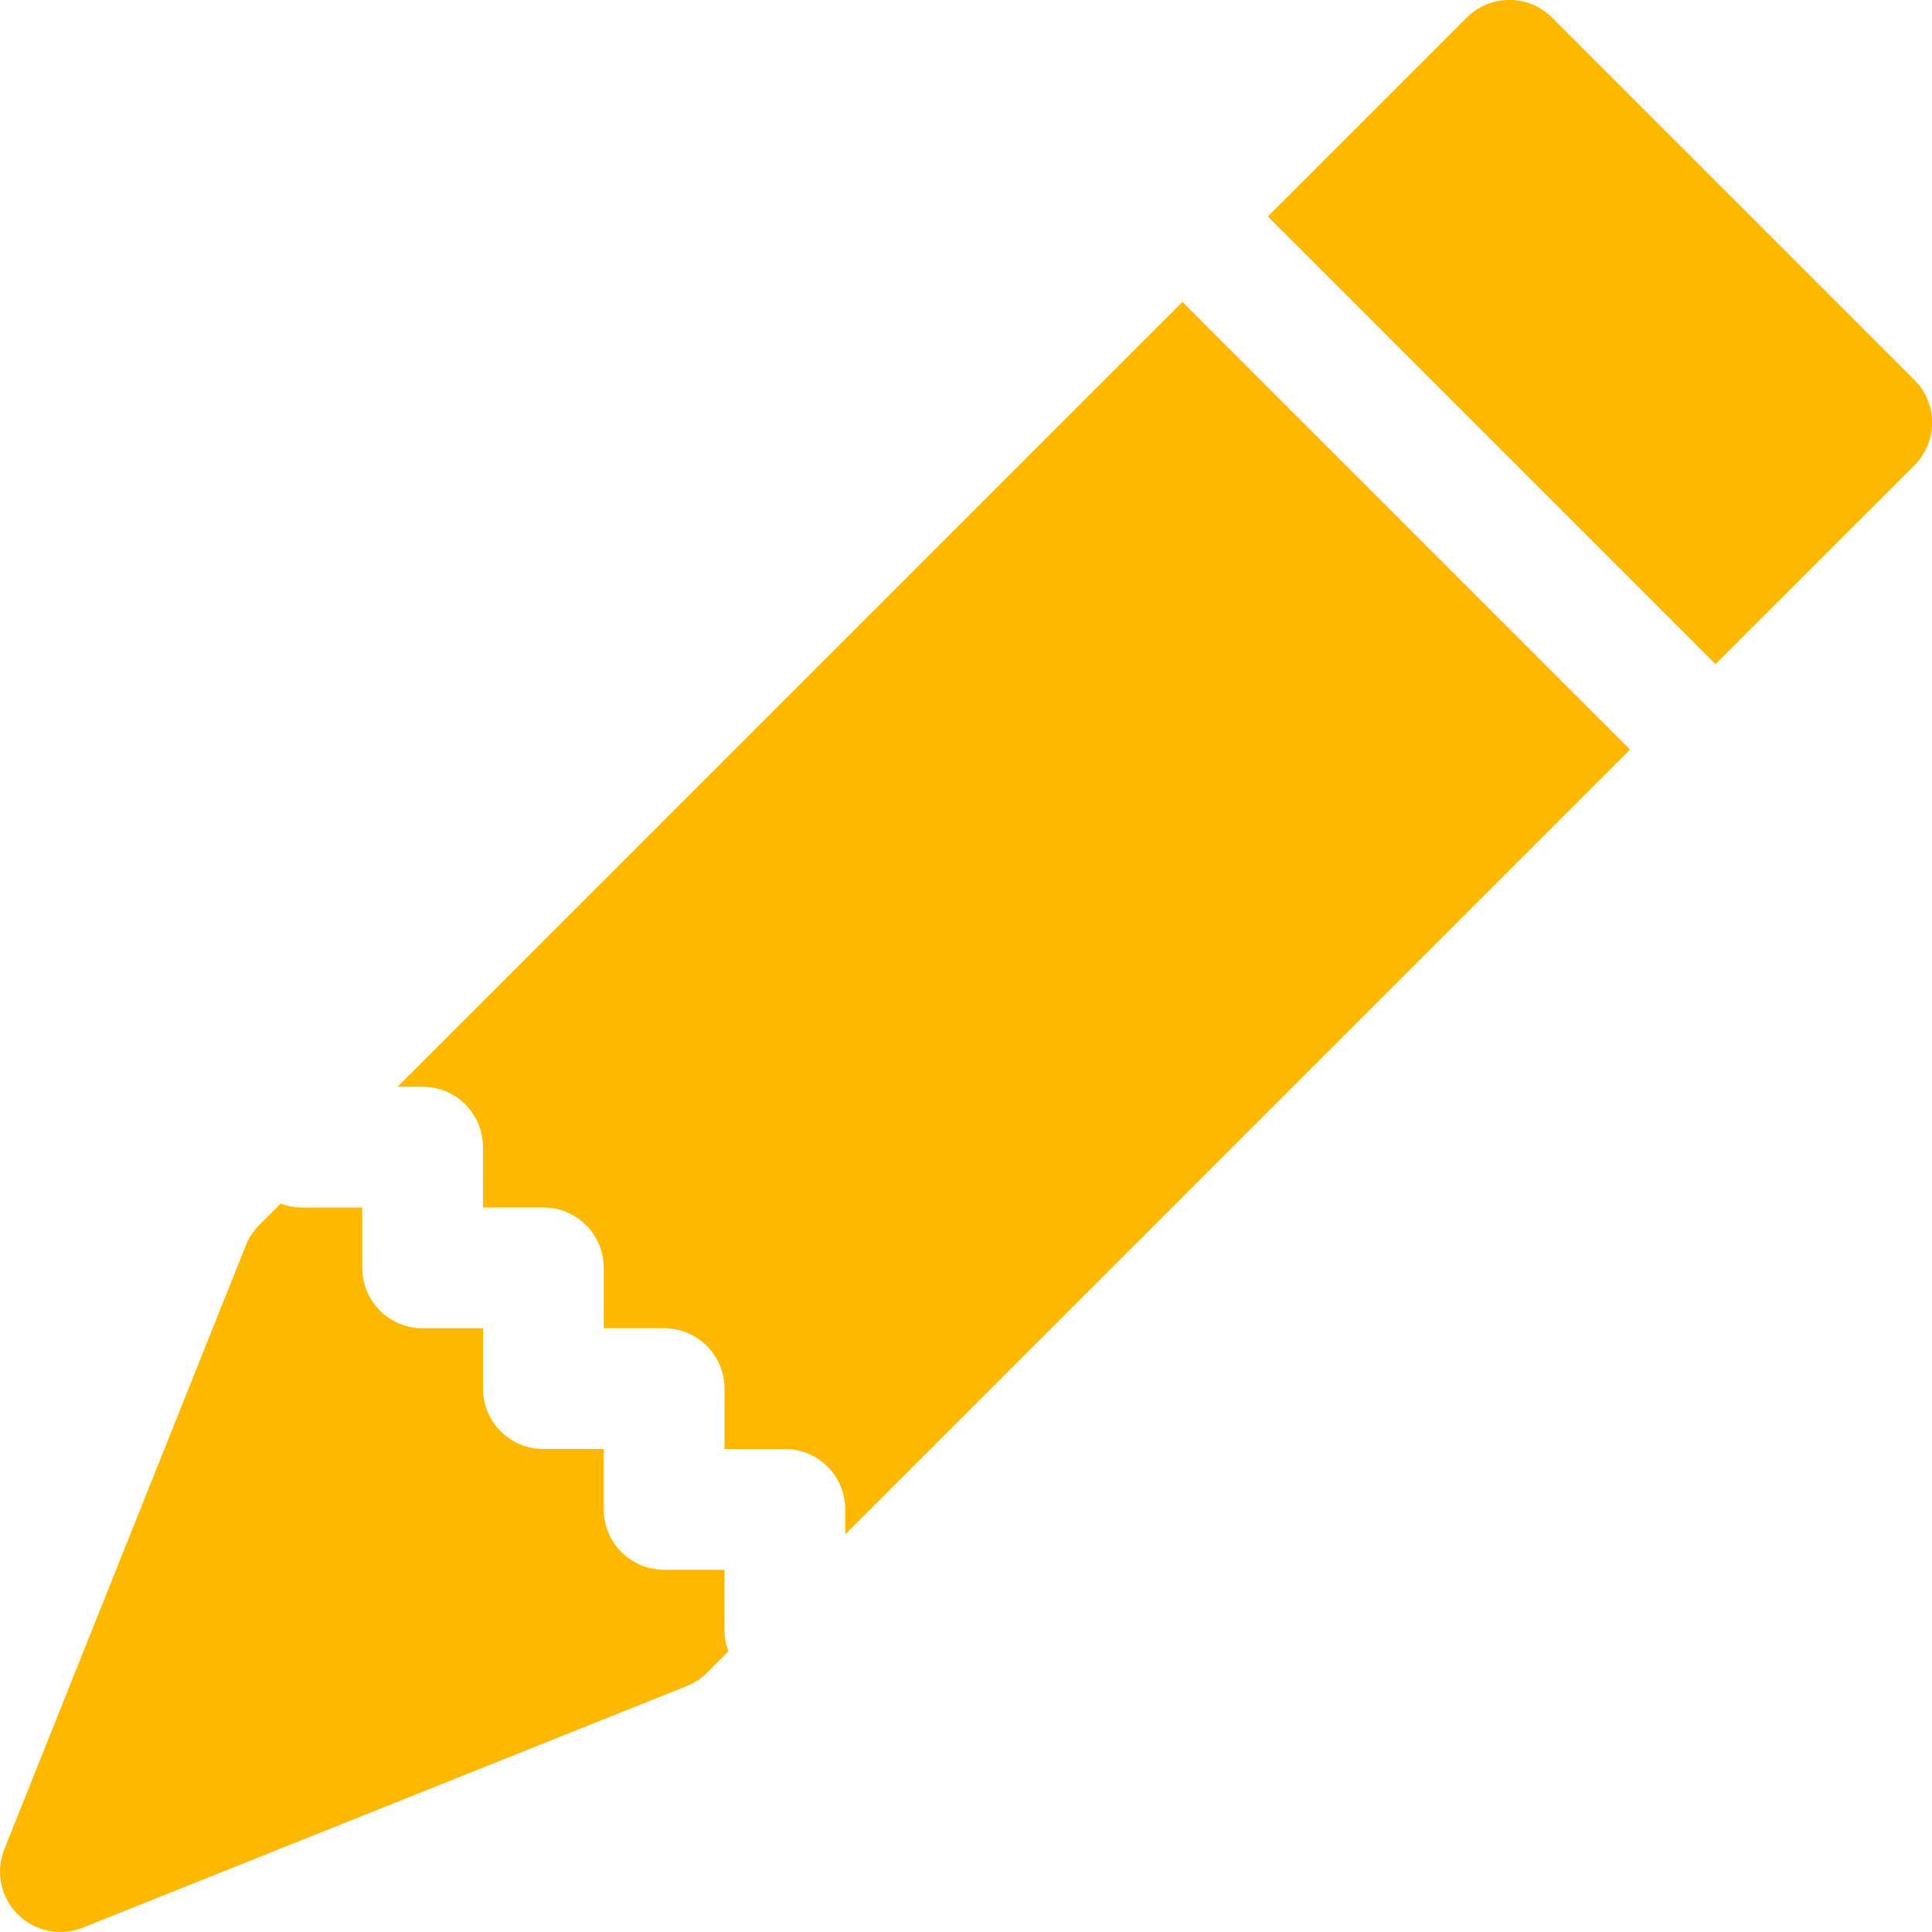
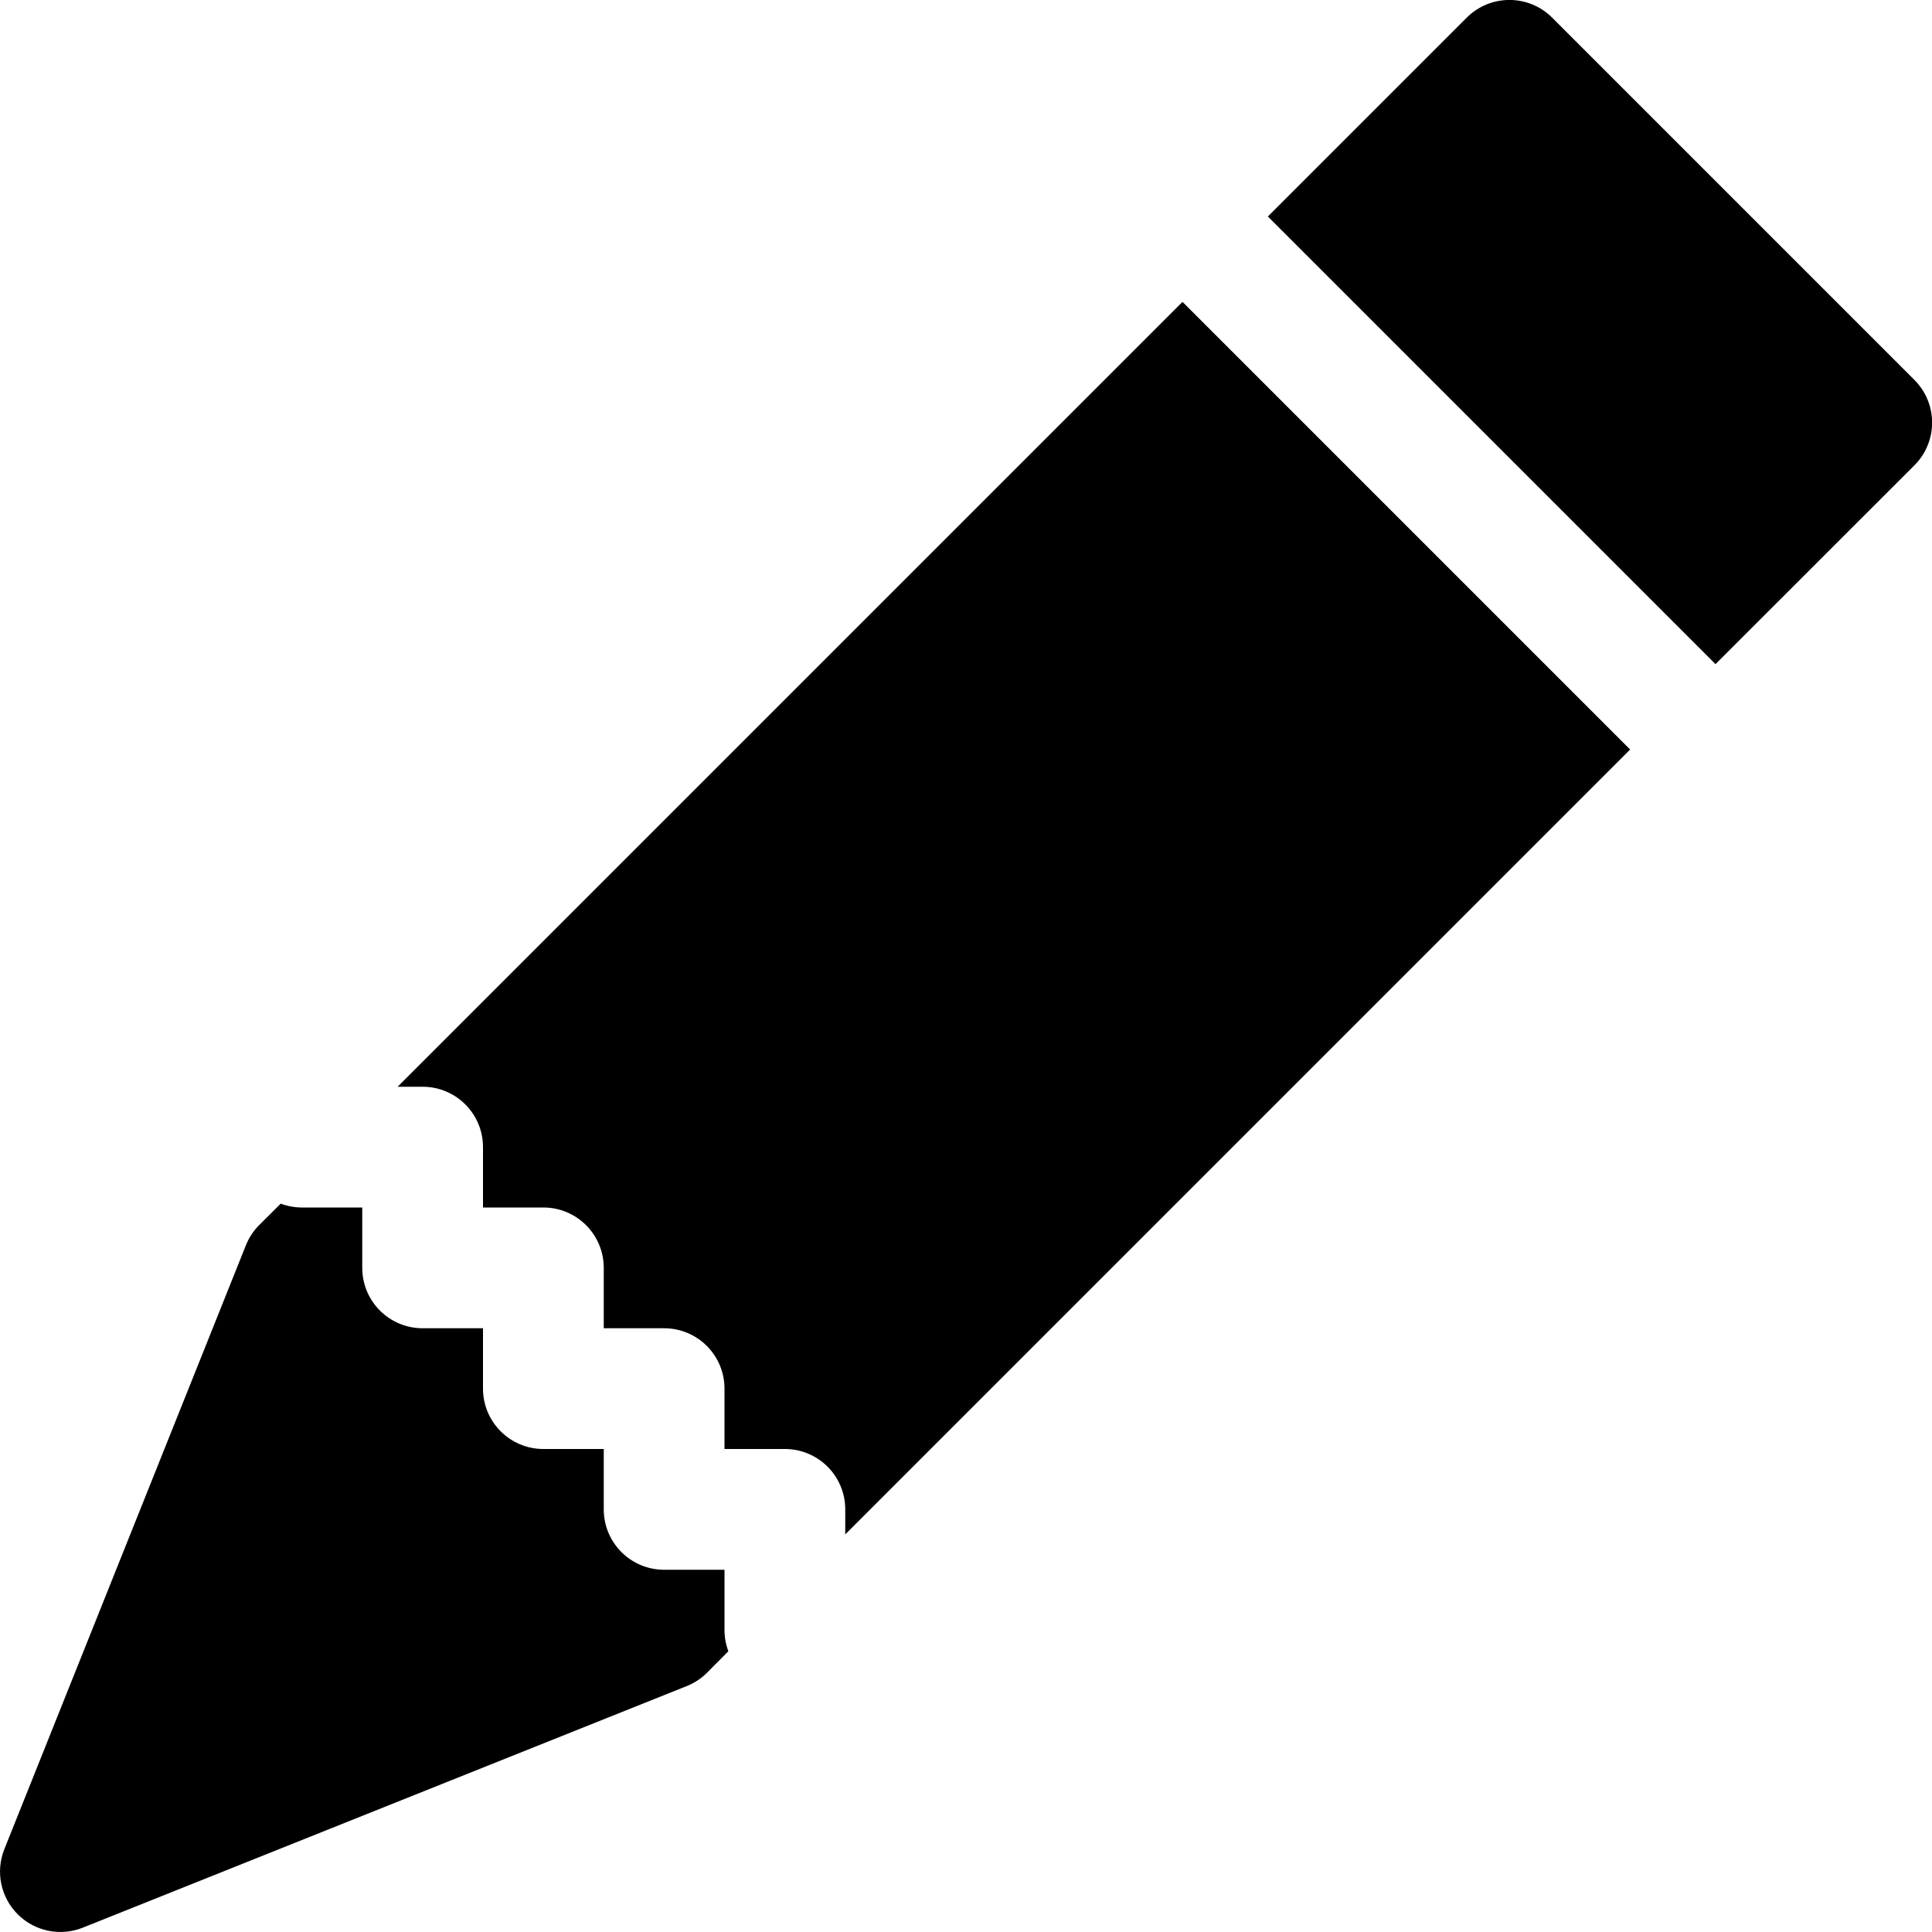
- <svg xmlns="http://www.w3.org/2000/svg" width="16" height="16" fill="#ffb800" class="bi bi-pencil-fill" viewBox="0 0 16 16">
+ <svg xmlns="http://www.w3.org/2000/svg" width="16" height="16" fill="#000" class="bi bi-pencil-fill" viewBox="0 0 16 16">
  <path d="M12.854.146a.5.5 0 0 0-.707 0L10.5 1.793 14.207 5.5l1.647-1.646a.5.5 0 0 0 0-.708zm.646 6.061L9.793 2.5 3.293 9H3.5a.5.5 0 0 1 .5.5v.5h.5a.5.5 0 0 1 .5.5v.5h.5a.5.5 0 0 1 .5.5v.5h.5a.5.5 0 0 1 .5.5v.207zm-7.468 7.468A.5.5 0 0 1 6 13.5V13h-.5a.5.5 0 0 1-.5-.5V12h-.5a.5.5 0 0 1-.5-.5V11h-.5a.5.5 0 0 1-.5-.5V10h-.5a.5.5 0 0 1-.175-.032l-.179.178a.5.5 0 0 0-.11.168l-2 5a.5.5 0 0 0 .65.65l5-2a.5.5 0 0 0 .168-.11z" />
</svg>
